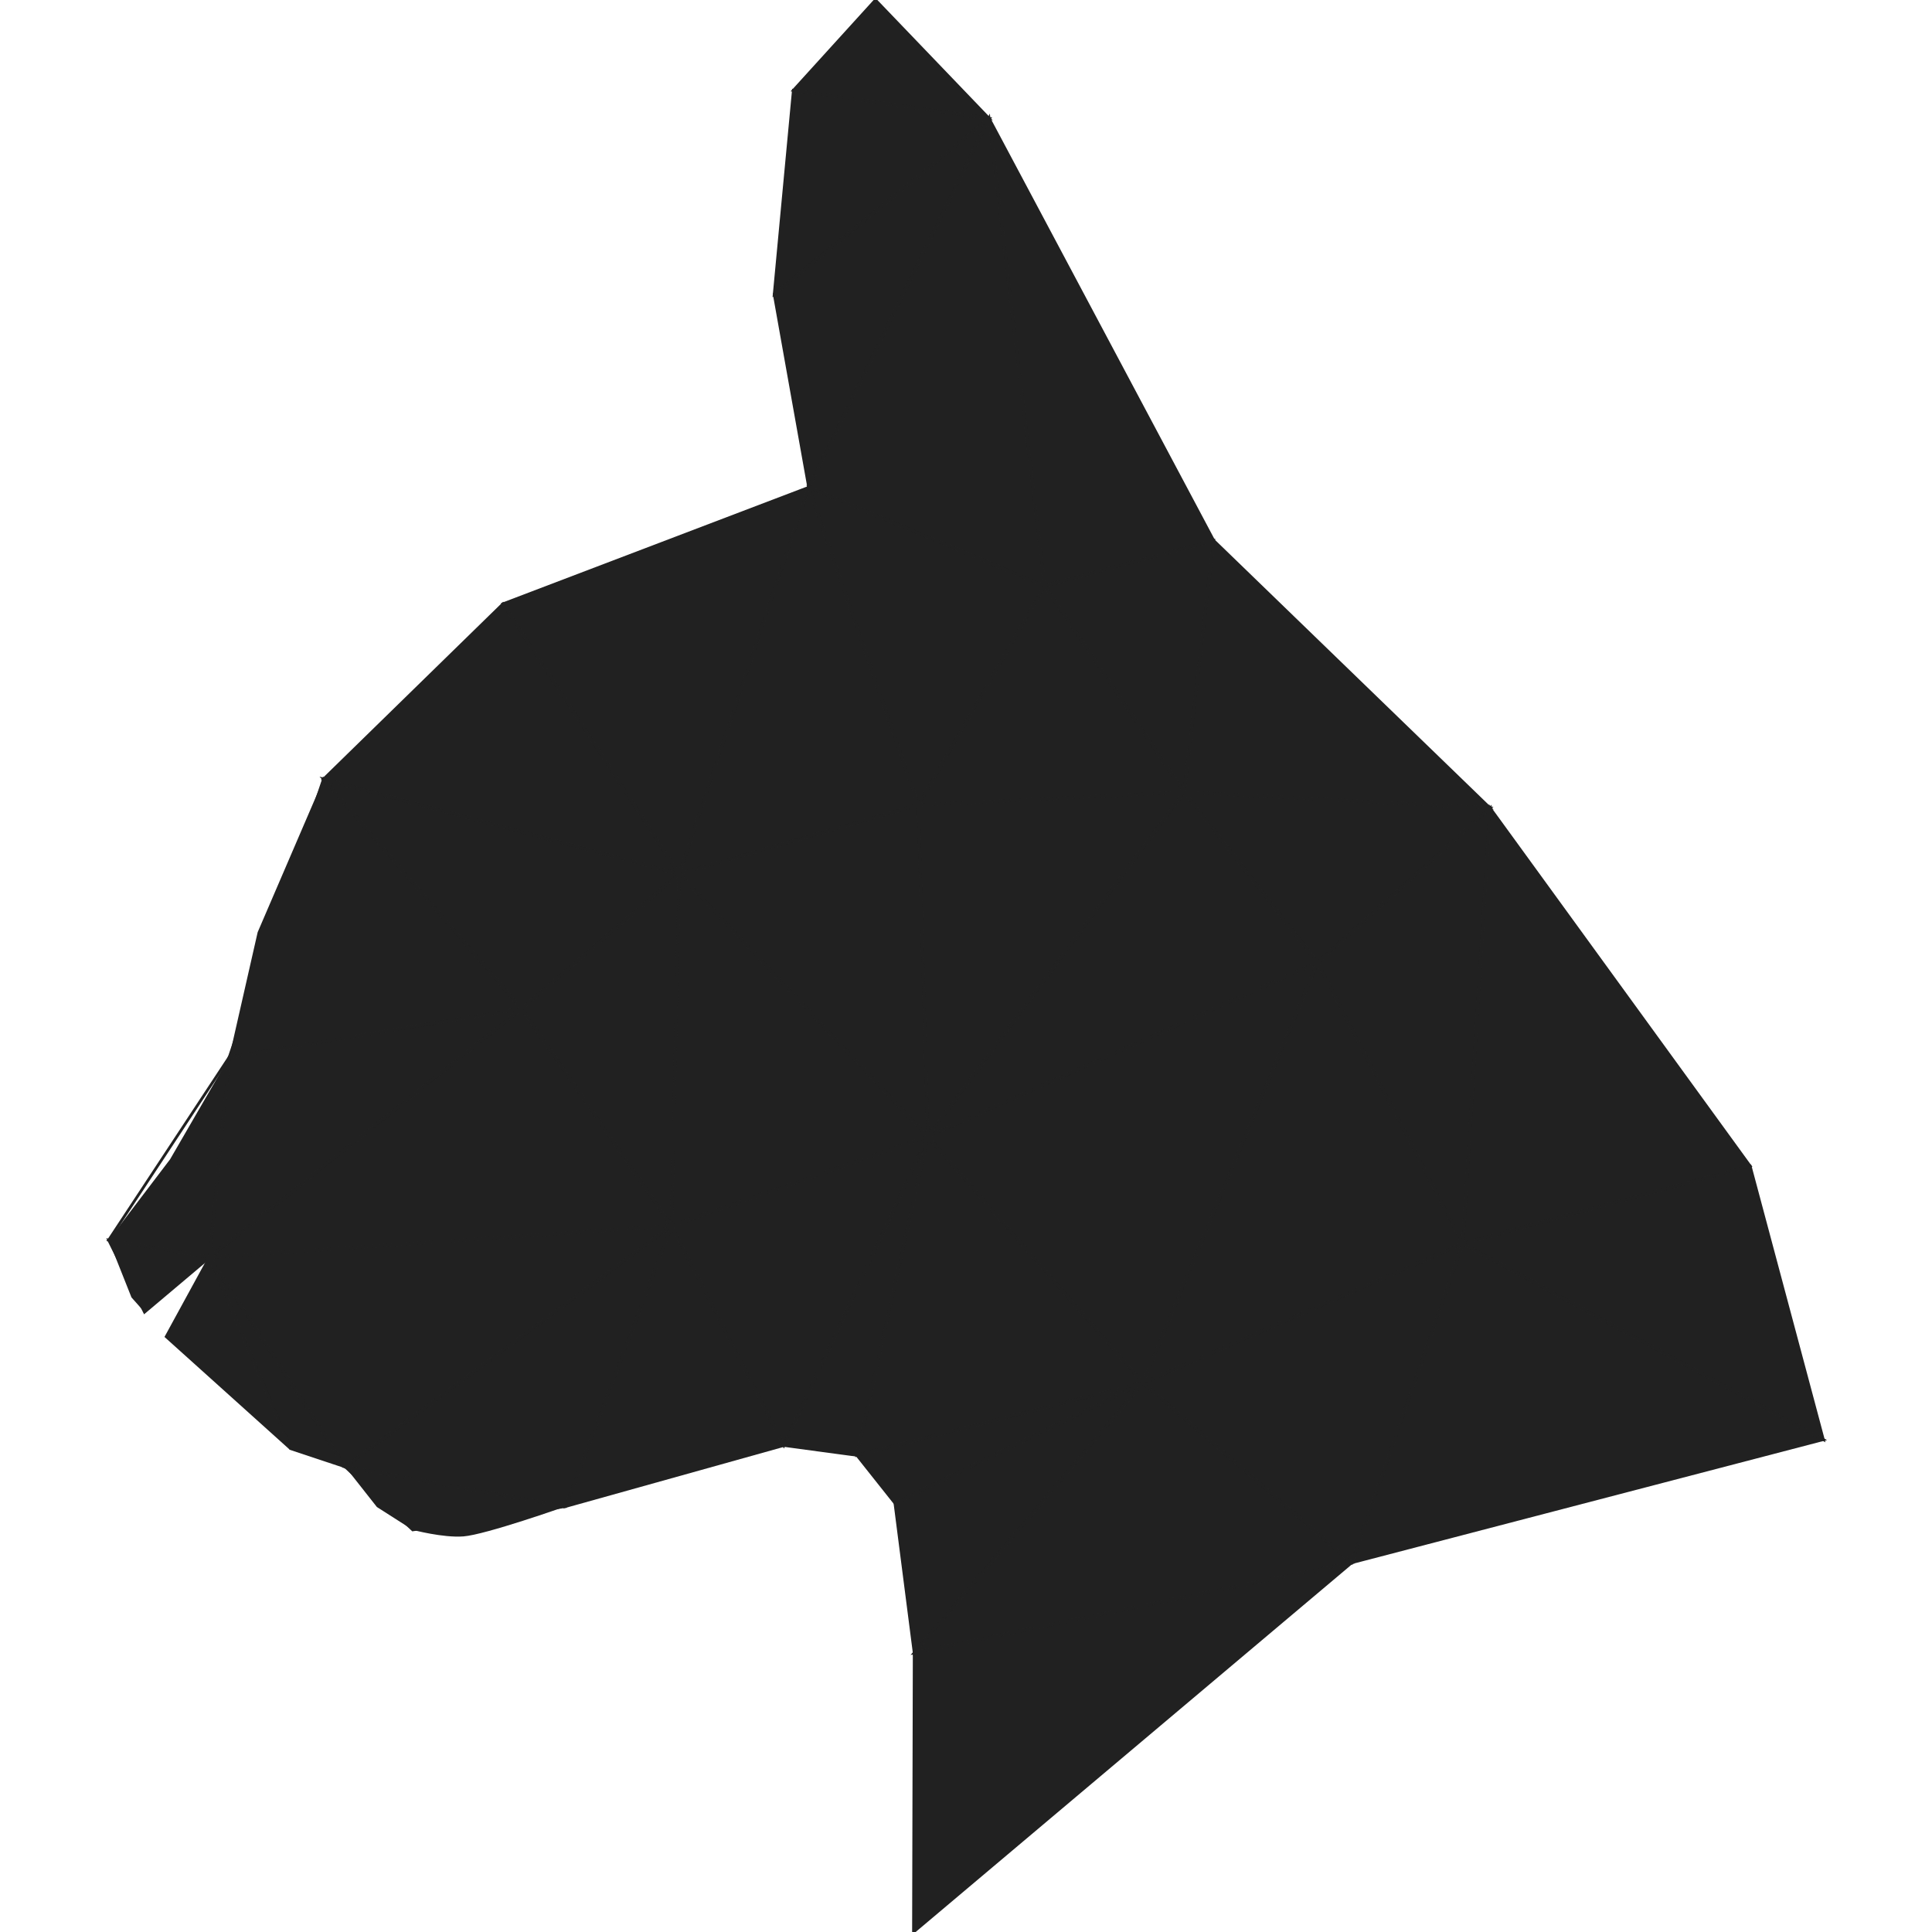
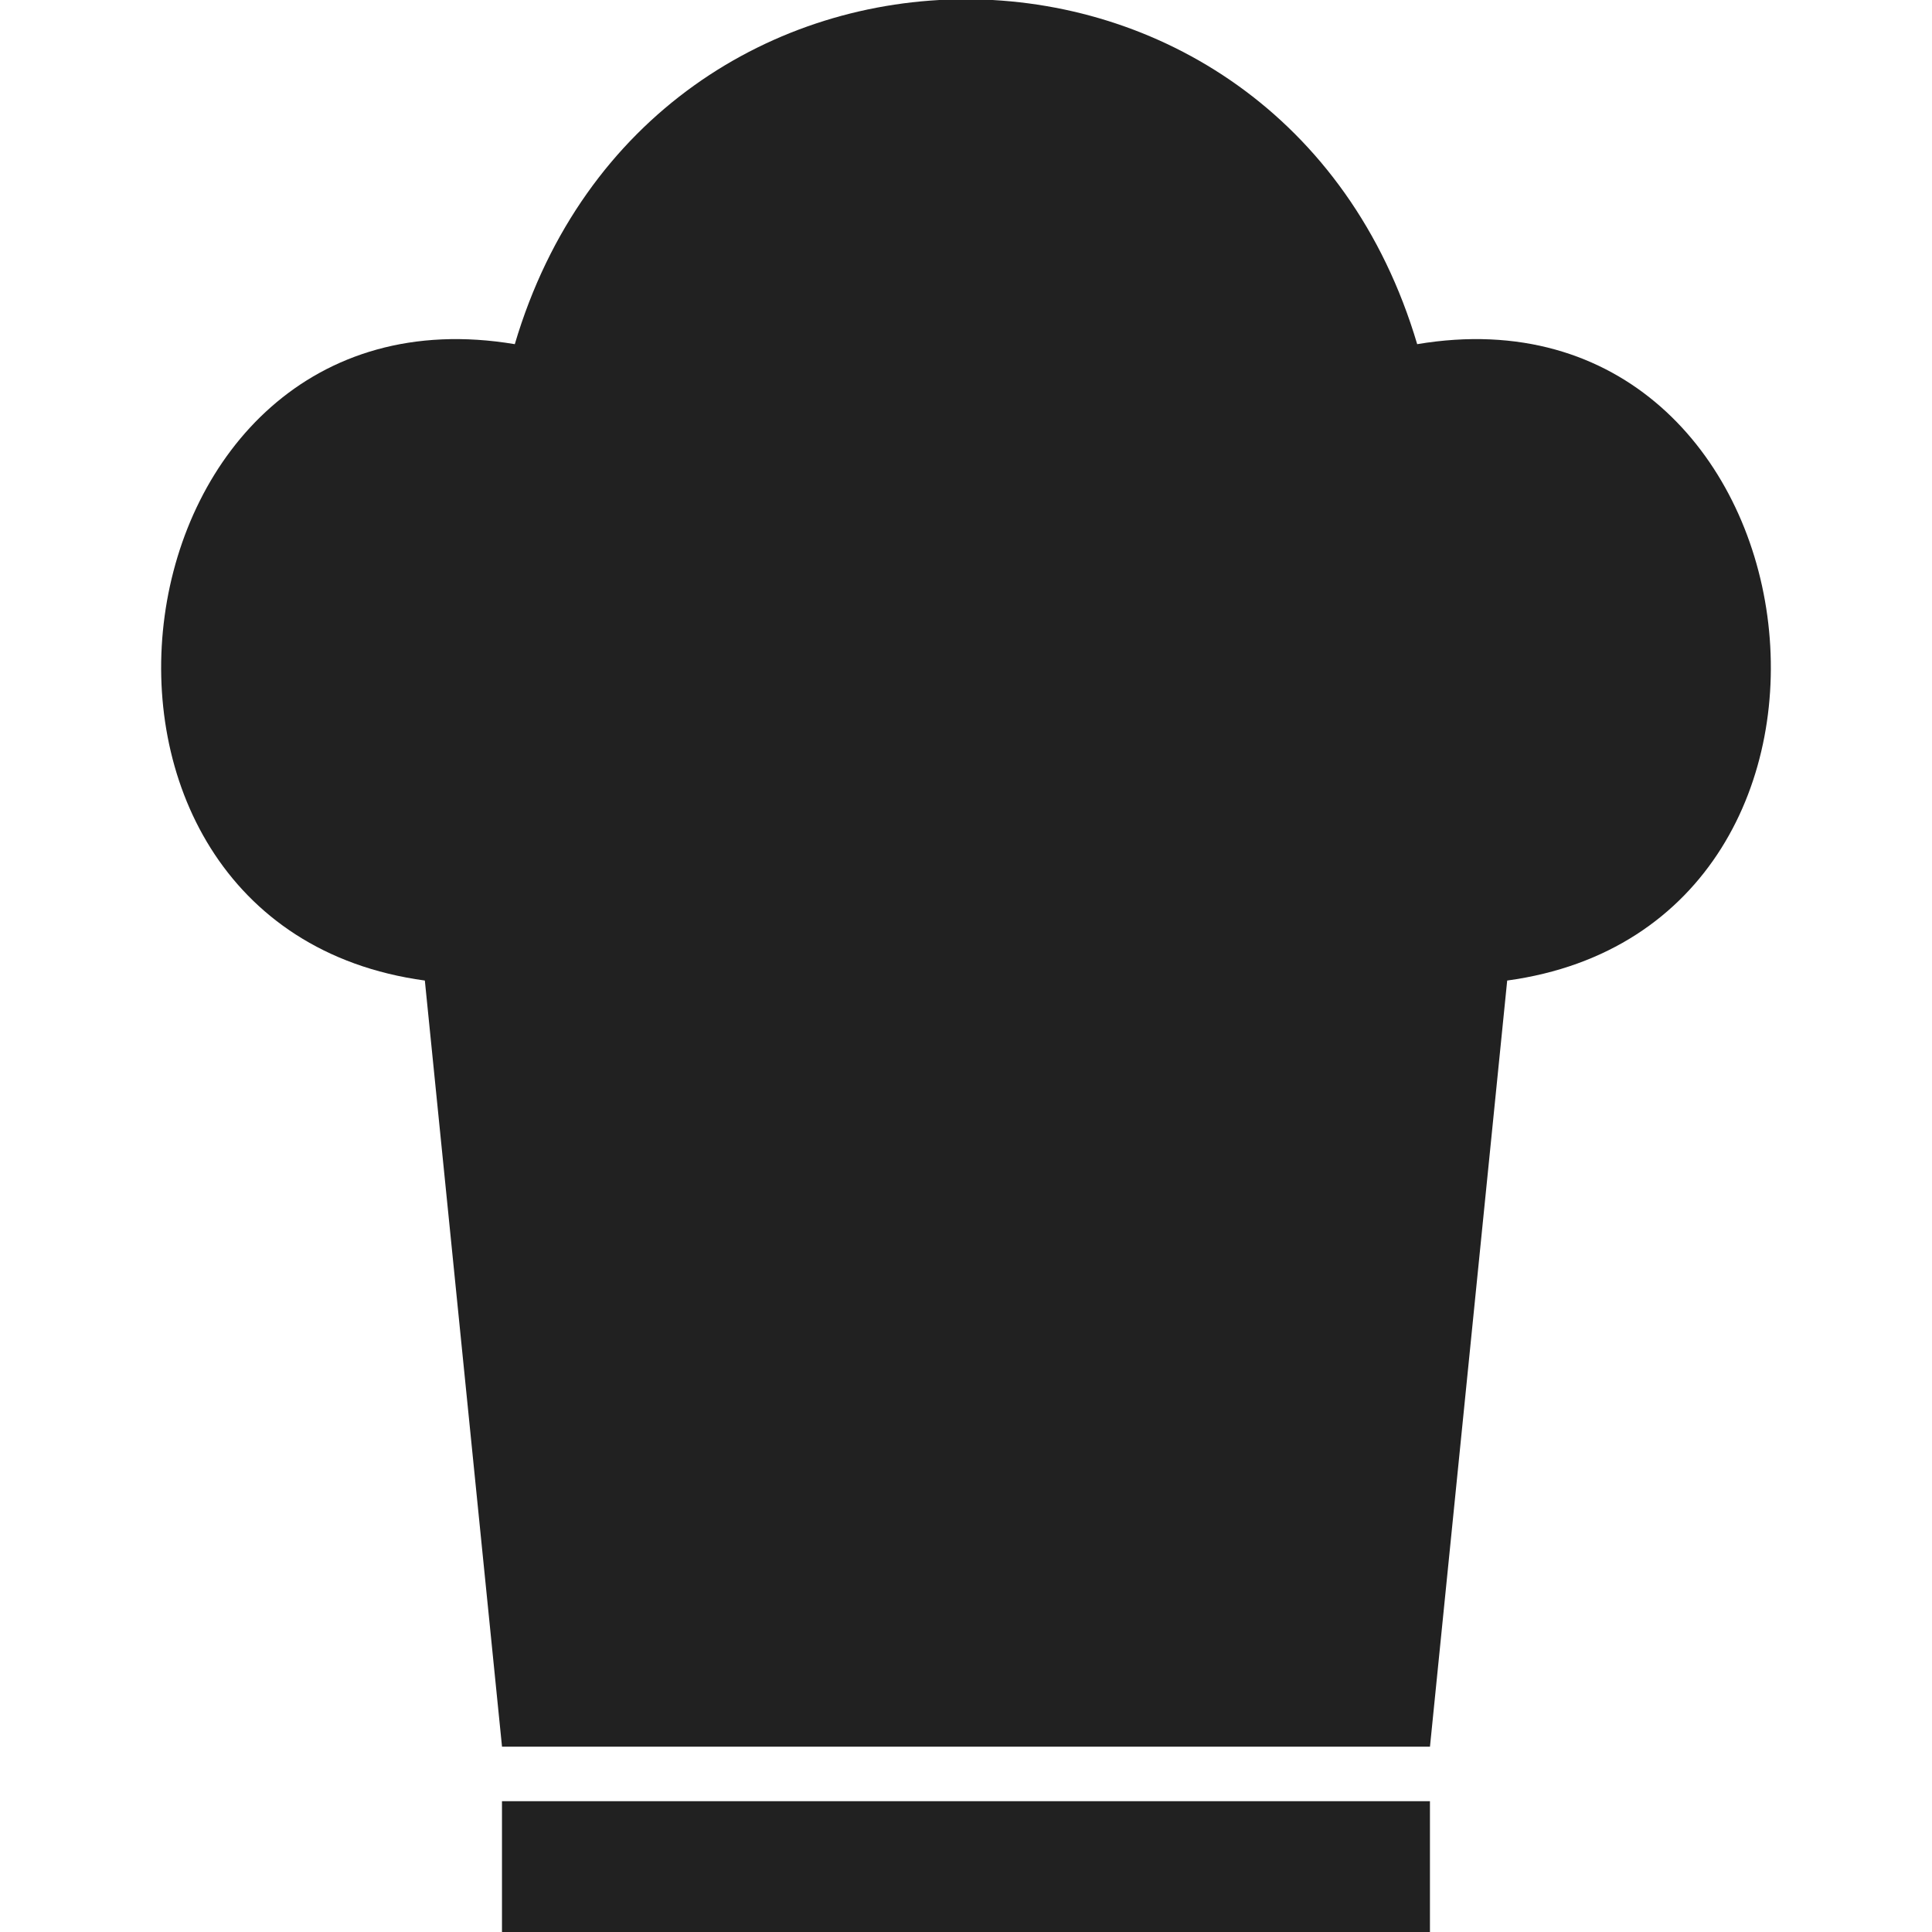
- <svg xmlns="http://www.w3.org/2000/svg" version="1.1" width="700" height="700">
-   <svg viewBox="0 0 700 700">
-     <defs>
-       <filter filterUnits="objectBoundingBox" id="SvgjsFilter1002" x="0" y="0" height="1" width="1">
-         <feComponentTransfer>
-           <feFuncR type="table" tableValues="1 0" />
-           <feFuncG type="table" tableValues="1 0" />
-           <feFuncB type="table" tableValues="1 0" />
-           <feFuncA type="linear" intercept="0.01" />
-         </feComponentTransfer>
-       </filter>
+ <svg xmlns="http://www.w3.org/2000/svg" version="1.1" width="421pt" height="421pt">
+   <svg width="421pt" height="421pt" version="1.1" viewBox="0 0 421 421" id="SvgjsSvg1045">
+     <defs id="SvgjsDefs1043">
+       <symbol id="SvgjsSymbol1042" overflow="visible">
+         <path d="M 2.219,-0.125 C 2.102,-0.07 1.984,-0.031 1.859,0 1.734,0.031 1.602,0.047 1.469,0.047 c -0.398,0 -0.715,-0.109 -0.953,-0.328 -0.23,-0.227 -0.344,-0.535 -0.344,-0.922 0,-0.383 0.113,-0.688 0.344,-0.906 0.238,-0.227 0.555,-0.344 0.953,-0.344 0.133,0 0.266,0.016 0.391,0.047 0.125,0.023 0.242,0.062 0.359,0.125 v 0.5 C 2.102,-1.852 1.988,-1.906 1.875,-1.938 1.758,-1.977 1.645,-2 1.531,-2 c -0.23,0 -0.406,0.074 -0.531,0.219 -0.125,0.137 -0.188,0.328 -0.188,0.578 0,0.25 0.062,0.449 0.188,0.594 0.125,0.137 0.301,0.203 0.531,0.203 0.113,0 0.227,-0.016 0.344,-0.047 0.113,-0.039 0.227,-0.098 0.344,-0.172 z" id="SvgjsPath1041" />
+       </symbol>
+       <symbol id="SvgjsSymbol1040" overflow="visible">
+         <path d="M 1.625,-1.312 C 1.57,-1.344 1.52,-1.363 1.469,-1.375 1.414,-1.383 1.367,-1.391 1.328,-1.391 c -0.156,0 -0.277,0.055 -0.359,0.156 -0.074,0.094 -0.109,0.23 -0.109,0.406 V -5e-6 H 0.281 v -1.812 h 0.578 v 0.297 c 0.07,-0.113 0.156,-0.195 0.25,-0.25 0.102,-0.062 0.219,-0.094 0.344,-0.094 0.02,0 0.039,0.008 0.062,0.016 H 1.625 Z" id="SvgjsPath1039" />
+       </symbol>
+       <symbol id="SvgjsSymbol1038" overflow="visible">
+         <path d="M 2.094,-0.906 V -0.75 H 0.734 c 0.008,0.137 0.055,0.242 0.141,0.312 0.082,0.062 0.203,0.094 0.359,0.094 0.125,0 0.25,-0.016 0.375,-0.047 0.125,-0.039 0.254,-0.098 0.391,-0.172 v 0.453 C 1.863,-0.055 1.727,-0.02 1.594,-5e-6 1.457,0.031 1.316,0.047 1.172,0.047 c -0.324,0 -0.578,-0.082 -0.766,-0.25 -0.18,-0.164 -0.266,-0.398 -0.266,-0.703 0,-0.289 0.086,-0.52 0.266,-0.688 0.176,-0.176 0.422,-0.266 0.734,-0.266 0.289,0 0.52,0.09 0.688,0.266 0.176,0.168 0.266,0.398 0.266,0.688 z M 1.484,-1.109 c 0,-0.102 -0.031,-0.188 -0.094,-0.25 -0.062,-0.07 -0.148,-0.109 -0.25,-0.109 -0.117,0 -0.211,0.031 -0.281,0.094 -0.062,0.062 -0.105,0.152 -0.125,0.266 z" id="SvgjsPath1037" />
+       </symbol>
+       <symbol id="SvgjsSymbol1036" overflow="visible">
+         <path d="m 1.094,-0.812 c -0.125,0 -0.219,0.023 -0.281,0.062 -0.062,0.043 -0.094,0.102 -0.094,0.172 0,0.074 0.023,0.133 0.078,0.172 0.051,0.043 0.117,0.062 0.203,0.062 0.113,0 0.207,-0.035 0.281,-0.109 0.07,-0.082 0.109,-0.18 0.109,-0.297 v -0.062 z m 0.875,-0.219 V -5e-5 H 1.391 V -0.266 C 1.316,-0.16 1.227,-0.082 1.125,-0.031 1.031,0.019 0.914,0.047 0.781,0.047 c -0.188,0 -0.344,-0.051 -0.469,-0.156 -0.117,-0.113 -0.172,-0.258 -0.172,-0.438 0,-0.207 0.07,-0.359 0.219,-0.453 0.145,-0.102 0.375,-0.156 0.688,-0.156 H 1.391 V -1.203 c 0,-0.094 -0.039,-0.16 -0.109,-0.203 -0.074,-0.039 -0.188,-0.062 -0.344,-0.062 -0.117,0 -0.23,0.016 -0.344,0.047 -0.105,0.023 -0.203,0.055 -0.297,0.094 v -0.438 c 0.125,-0.031 0.25,-0.051 0.375,-0.062 0.125,-0.02 0.25,-0.031 0.375,-0.031 0.332,0 0.566,0.07 0.703,0.203 0.145,0.125 0.219,0.336 0.219,0.625 z" id="SvgjsPath1035" />
+       </symbol>
+       <symbol id="SvgjsSymbol1034" overflow="visible">
+         <path d="m 0.906,-2.328 v 0.516 H 1.5 V -1.391 H 0.906 v 0.766 c 0,0.086 0.016,0.141 0.047,0.172 0.039,0.023 0.109,0.031 0.203,0.031 h 0.297 V 3e-5 h -0.5 c -0.219,0 -0.383,-0.047 -0.484,-0.141 -0.094,-0.094 -0.141,-0.254 -0.141,-0.484 v -0.766 h -0.281 v -0.422 h 0.281 v -0.516 z" id="SvgjsPath1033" />
+       </symbol>
+       <symbol id="SvgjsSymbol1032" overflow="visible">
+         <path d="M 1.516,-1.547 V -2.516 H 2.094 V -5e-5 H 1.516 V -0.266 C 1.43,-0.16 1.344,-0.082 1.25,-0.031 1.156,0.019 1.039,0.047 0.906,0.047 c -0.219,0 -0.402,-0.086 -0.547,-0.266 -0.137,-0.176 -0.203,-0.406 -0.203,-0.688 0,-0.281 0.066,-0.508 0.203,-0.688 0.145,-0.176 0.328,-0.266 0.547,-0.266 0.125,0 0.234,0.027 0.328,0.078 0.102,0.055 0.195,0.133 0.281,0.234 z M 1.125,-0.375 c 0.125,0 0.219,-0.039 0.281,-0.125 0.07,-0.094 0.109,-0.227 0.109,-0.406 0,-0.164 -0.039,-0.297 -0.109,-0.391 -0.062,-0.094 -0.156,-0.141 -0.281,-0.141 -0.125,0 -0.219,0.047 -0.281,0.141 -0.062,0.094 -0.094,0.227 -0.094,0.391 0,0.18 0.031,0.312 0.094,0.406 0.062,0.086 0.156,0.125 0.281,0.125 z" id="SvgjsPath1031" />
+       </symbol>
+       <symbol id="SvgjsSymbol1030" overflow="visible">
+         <path d="m 1.25,-0.375 c 0.113,0 0.203,-0.039 0.266,-0.125 C 1.586,-0.594 1.625,-0.727 1.625,-0.906 1.625,-1.07 1.586,-1.203 1.516,-1.297 1.453,-1.391 1.363,-1.437 1.25,-1.437 c -0.125,0 -0.227,0.047 -0.297,0.141 -0.062,0.094 -0.094,0.227 -0.094,0.391 0,0.18 0.031,0.312 0.094,0.406 C 1.023,-0.414 1.125,-0.375 1.25,-0.375 Z M 0.859,-1.547 c 0.082,-0.102 0.172,-0.18 0.266,-0.234 0.094,-0.051 0.203,-0.078 0.328,-0.078 0.227,0 0.41,0.09 0.547,0.266 0.145,0.18 0.219,0.406 0.219,0.688 0,0.281 -0.074,0.512 -0.219,0.688 -0.137,0.18 -0.32,0.266 -0.547,0.266 -0.125,0 -0.234,-0.027 -0.328,-0.078 C 1.031,-0.082 0.941,-0.16 0.859,-0.266 V -5e-5 H 0.281 v -2.516 h 0.578 z" id="SvgjsPath1029" />
+       </symbol>
+       <symbol id="SvgjsSymbol1028" overflow="visible">
+         <path d="m 0.047,-1.812 h 0.578 l 0.484,1.234 0.406,-1.234 h 0.578 l -0.75,1.984 c -0.086,0.195 -0.18,0.336 -0.281,0.422 -0.094,0.082 -0.227,0.125 -0.391,0.125 H 0.328 V 0.328 h 0.188 c 0.094,0 0.16,-0.016 0.203,-0.047 0.051,-0.031 0.086,-0.086 0.109,-0.156 l 0.016,-0.062 z" id="SvgjsPath1027" />
+       </symbol>
+       <symbol id="SvgjsSymbol1026" overflow="visible">
+         <path d="m 1.984,-2.344 v 0.516 c -0.137,-0.062 -0.266,-0.102 -0.391,-0.125 -0.125,-0.031 -0.246,-0.047 -0.359,-0.047 -0.148,0 -0.258,0.023 -0.328,0.062 -0.074,0.031 -0.109,0.094 -0.109,0.188 0,0.062 0.023,0.117 0.078,0.156 0.051,0.031 0.141,0.059 0.266,0.078 l 0.266,0.062 c 0.258,0.055 0.445,0.137 0.562,0.25 0.113,0.105 0.172,0.258 0.172,0.453 0,0.273 -0.078,0.477 -0.234,0.609 -0.156,0.125 -0.398,0.188 -0.719,0.188 -0.156,0 -0.312,-0.016 -0.469,-0.047 -0.156,-0.031 -0.309,-0.07 -0.453,-0.125 v -0.531 c 0.145,0.086 0.289,0.148 0.438,0.188 0.145,0.043 0.285,0.062 0.422,0.062 0.133,0 0.238,-0.02 0.312,-0.062 0.07,-0.051 0.109,-0.117 0.109,-0.203 0,-0.07 -0.027,-0.129 -0.078,-0.172 C 1.414,-0.883 1.316,-0.922 1.172,-0.953 L 0.938,-1 C 0.695,-1.051 0.52,-1.133 0.406,-1.25 0.289,-1.363 0.234,-1.516 0.234,-1.703 c 0,-0.25 0.078,-0.438 0.234,-0.562 0.156,-0.125 0.379,-0.188 0.672,-0.188 0.133,0 0.27,0.012 0.406,0.031 0.145,0.012 0.289,0.039 0.438,0.078 z" id="SvgjsPath1025" />
+       </symbol>
+       <symbol id="SvgjsSymbol1024" overflow="visible">
+         <path d="m 0.266,-0.703 v -1.109 h 0.578 v 0.188 0.375 0.281 0.328 c 0.008,0.062 0.023,0.105 0.047,0.125 0.02,0.043 0.047,0.074 0.078,0.094 0.039,0.023 0.086,0.031 0.141,0.031 0.125,0 0.219,-0.047 0.281,-0.141 0.07,-0.094 0.109,-0.223 0.109,-0.391 V -1.813 H 2.078 V -1e-5 H 1.5 V -0.266 C 1.414,-0.16 1.32,-0.082 1.219,-0.031 1.125,0.02 1.02,0.047 0.906,0.047 c -0.211,0 -0.371,-0.062 -0.484,-0.188 -0.105,-0.133 -0.156,-0.32 -0.156,-0.562 z" id="SvgjsPath1023" />
+       </symbol>
+       <symbol id="SvgjsSymbol1022" overflow="visible">
+         <path d="m 1.688,-1.75 v 0.438 C 1.562,-1.363 1.441,-1.398 1.328,-1.422 1.211,-1.453 1.102,-1.469 1,-1.469 c -0.105,0 -0.184,0.016 -0.234,0.047 -0.055,0.023 -0.078,0.062 -0.078,0.125 0,0.043 0.016,0.078 0.047,0.109 0.039,0.023 0.113,0.039 0.219,0.047 L 1.062,-1.125 c 0.289,0.043 0.488,0.105 0.594,0.188 0.102,0.086 0.156,0.219 0.156,0.406 0,0.188 -0.074,0.336 -0.219,0.438 C 1.457,0 1.25,0.047 0.969,0.047 c -0.125,0 -0.25,-0.012 -0.375,-0.031 -0.125,-0.02 -0.258,-0.047 -0.391,-0.078 v -0.438 c 0.113,0.055 0.227,0.094 0.344,0.125 0.125,0.023 0.25,0.031 0.375,0.031 0.113,0 0.195,-0.016 0.25,-0.047 0.062,-0.031 0.094,-0.078 0.094,-0.141 0,-0.051 -0.023,-0.086 -0.062,-0.109 C 1.16,-0.66 1.082,-0.68 0.969,-0.703 L 0.875,-0.719 c -0.262,-0.031 -0.445,-0.086 -0.547,-0.172 -0.105,-0.082 -0.156,-0.219 -0.156,-0.406 0,-0.188 0.062,-0.328 0.188,-0.422 0.133,-0.094 0.336,-0.141 0.609,-0.141 0.113,0 0.227,0.012 0.344,0.031 0.113,0.012 0.238,0.039 0.375,0.078 z" id="SvgjsPath1021" />
+       </symbol>
+       <symbol id="SvgjsSymbol1020" overflow="visible">
+         <path d="M 2.094,-1.109 V 0 H 1.516 v -0.844 c 0,-0.156 -0.008,-0.258 -0.016,-0.312 0,-0.062 -0.012,-0.109 -0.031,-0.141 -0.023,-0.039 -0.055,-0.07 -0.094,-0.094 -0.043,-0.02 -0.086,-0.031 -0.125,-0.031 -0.125,0 -0.227,0.047 -0.297,0.141 -0.062,0.094 -0.094,0.227 -0.094,0.391 V -1e-5 h -0.578 v -1.812 h 0.578 v 0.266 c 0.082,-0.102 0.172,-0.18 0.266,-0.234 0.102,-0.051 0.211,-0.078 0.328,-0.078 0.219,0 0.379,0.07 0.484,0.203 0.102,0.125 0.156,0.309 0.156,0.547 z" id="SvgjsPath1019" />
+       </symbol>
+       <symbol id="SvgjsSymbol1018" overflow="visible">
+         <path d="m 1.141,-1.438 c -0.125,0 -0.227,0.047 -0.297,0.141 -0.062,0.086 -0.094,0.215 -0.094,0.391 0,0.18 0.031,0.312 0.094,0.406 0.07,0.094 0.172,0.141 0.297,0.141 0.125,0 0.219,-0.047 0.281,-0.141 0.07,-0.094 0.109,-0.227 0.109,-0.406 0,-0.176 -0.039,-0.305 -0.109,-0.391 C 1.359,-1.391 1.266,-1.438 1.141,-1.438 Z m 0,-0.422 c 0.312,0 0.555,0.09 0.734,0.266 0.176,0.168 0.266,0.398 0.266,0.688 0,0.305 -0.09,0.539 -0.266,0.703 -0.18,0.168 -0.422,0.25 -0.734,0.25 -0.312,0 -0.559,-0.082 -0.734,-0.25 C 0.227,-0.367 0.141,-0.602 0.141,-0.906 c 0,-0.289 0.086,-0.52 0.266,-0.688 C 0.582,-1.77 0.828,-1.859 1.141,-1.859 Z" id="SvgjsPath1017" />
+       </symbol>
+       <symbol id="SvgjsSymbol1016" overflow="visible">
+         <path d="m 0.047,-1.812 h 0.578 l 0.453,1.25 0.453,-1.25 h 0.578 L 1.391,0 h -0.625 z" id="SvgjsPath1015" />
+       </symbol>
+       <symbol id="SvgjsSymbol1014" overflow="visible">
+         <path d="m 1.469,-2.516 v 0.375 H 1.156 c -0.086,0 -0.141,0.016 -0.172,0.047 -0.031,0.031 -0.047,0.086 -0.047,0.156 v 0.125 h 0.484 v 0.422 H 0.938 V 5e-6 h -0.594 v -1.391 h -0.281 v -0.422 h 0.281 v -0.125 c 0,-0.195 0.055,-0.344 0.172,-0.438 0.113,-0.094 0.285,-0.141 0.516,-0.141 z" id="SvgjsPath1013" />
+       </symbol>
+       <symbol id="SvgjsSymbol1012" overflow="visible">
+         <path d="m 1.953,-1.516 c 0.07,-0.102 0.16,-0.188 0.266,-0.25 0.102,-0.062 0.211,-0.094 0.328,-0.094 0.207,0 0.363,0.07 0.469,0.203 0.113,0.125 0.172,0.309 0.172,0.547 V 5e-5 H 2.609 v -0.938 -0.047 -0.062 c 0,-0.133 -0.023,-0.227 -0.062,-0.281 -0.031,-0.062 -0.09,-0.094 -0.172,-0.094 -0.117,0 -0.203,0.047 -0.266,0.141 -0.055,0.094 -0.086,0.227 -0.094,0.391 V 3.5e-5 H 1.437 v -0.938 c 0,-0.207 -0.016,-0.336 -0.047,-0.391 -0.031,-0.062 -0.094,-0.094 -0.188,-0.094 -0.117,0 -0.203,0.047 -0.266,0.141 -0.055,0.094 -0.078,0.227 -0.078,0.391 V 2.5e-5 H 0.281 v -1.812 h 0.578 v 0.266 c 0.07,-0.102 0.148,-0.18 0.234,-0.234 0.094,-0.051 0.195,-0.078 0.312,-0.078 0.125,0 0.234,0.031 0.328,0.094 0.094,0.062 0.164,0.148 0.219,0.25 z" id="SvgjsPath1011" />
+       </symbol>
+       <symbol id="SvgjsSymbol1010" overflow="visible">
+         <path d="M 2.094,-1.109 V 0 H 1.516 v -0.844 c 0,-0.156 -0.008,-0.258 -0.016,-0.312 0,-0.062 -0.012,-0.109 -0.031,-0.141 -0.023,-0.039 -0.055,-0.07 -0.094,-0.094 -0.043,-0.02 -0.086,-0.031 -0.125,-0.031 -0.125,0 -0.227,0.047 -0.297,0.141 -0.062,0.094 -0.094,0.227 -0.094,0.391 V -1e-5 h -0.578 v -2.516 h 0.578 v 0.969 c 0.082,-0.102 0.172,-0.18 0.266,-0.234 0.102,-0.051 0.211,-0.078 0.328,-0.078 0.219,0 0.379,0.07 0.484,0.203 0.102,0.125 0.156,0.309 0.156,0.547 z" id="SvgjsPath1009" />
+       </symbol>
+       <symbol id="SvgjsSymbol1008" overflow="visible">
+         <path d="M 0.297,-2.422 H 1 l 0.875,1.656 V -2.422 H 2.469 V 0 H 1.766 l -0.875,-1.656 V 0 H 0.297 Z" id="SvgjsPath1007" />
+       </symbol>
+       <symbol id="SvgjsSymbol1006" overflow="visible">
+         <path d="m 0.297,-2.422 h 1.047 c 0.301,0 0.535,0.074 0.703,0.219 0.164,0.137 0.25,0.328 0.25,0.578 0,0.25 -0.086,0.445 -0.25,0.578 -0.168,0.137 -0.402,0.203 -0.703,0.203 H 0.922 V -4e-5 h -0.625 z m 0.625,0.453 v 0.672 h 0.344 c 0.125,0 0.219,-0.023 0.281,-0.078 0.07,-0.062 0.109,-0.145 0.109,-0.25 0,-0.102 -0.039,-0.188 -0.109,-0.25 -0.062,-0.062 -0.156,-0.094 -0.281,-0.094 z" id="SvgjsPath1005" />
+       </symbol>
+       <symbol id="SvgjsSymbol1004" overflow="visible">
+         <path d="m 0.281,-1.812 h 0.578 v 1.781 c 0,0.238 -0.059,0.422 -0.172,0.547 C 0.57,0.648 0.398,0.719 0.172,0.719 H -0.109 V 0.328 h 0.094 c 0.113,0 0.191,-0.027 0.234,-0.078 0.039,-0.043 0.062,-0.137 0.062,-0.281 z m 0,-0.703 h 0.578 v 0.469 H 0.281 Z" id="SvgjsPath1003" />
+       </symbol>
+       <symbol id="SvgjsSymbol1002" overflow="visible">
+         <path d="m 1.734,-1.75 v 0.469 C 1.66,-1.332 1.582,-1.367 1.5,-1.391 1.426,-1.422 1.348,-1.438 1.266,-1.438 c -0.168,0 -0.297,0.047 -0.391,0.141 -0.086,0.094 -0.125,0.227 -0.125,0.391 0,0.168 0.039,0.305 0.125,0.406 0.094,0.094 0.223,0.141 0.391,0.141 0.082,0 0.164,-0.016 0.25,-0.047 0.082,-0.031 0.156,-0.07 0.219,-0.125 v 0.484 C 1.648,-0.016 1.563,0.004 1.469,0.016 1.375,0.035 1.281,0.047 1.188,0.047 0.863,0.047 0.609,-0.035 0.422,-0.203 0.234,-0.367 0.141,-0.602 0.141,-0.906 c 0,-0.301 0.094,-0.535 0.281,-0.703 0.188,-0.164 0.441,-0.25 0.766,-0.25 0.094,0 0.188,0.012 0.281,0.031 0.094,0.012 0.18,0.039 0.266,0.078 z" id="SvgjsPath1001" />
+       </symbol>
    </defs>
-     <g id="SvgjsG1001" style="fill: #212121; stroke: none">
-       <path d="M 489.769,566.184 660.619,521.587 634.111,422.488 539.868,292.758 439.725,195.83 358.34,42.885 317.196,0 l -29.738,32.725 -6.94,73.858 12.498,70.001 -110.771,42.2 -65.025,63.507 -23.866,55.475 -10.29,45.256 -21.435,37.01 -22.249,29.271 8.251,20.765 4.732,5.341 23.555,-19.852 -15.696,28.733 45.098,40.583 19.749,6.564 11.487,14.582 12.988,8.289 c 0,0 11.035,2.937 18.377,2.36 8.077,-0.625 37.01,-10.856 37.01,-10.856 l 79.079,-22.103 26.471,3.562 13.776,17.355 6.978,54.229 L 330.979,700 Z" />
-     </g>
-     <g id="SvgjsG1000" style="fill: none; stroke: #212121" filter="url(#invert)" transform="translate(3.7e-4,3.3e-4)">
-       <path d="M 287.458,32.725 358.34,42.885 317.196,-4.84255e-5 Z" />
-       <path d="M 280.518,106.583 358.34,42.885 287.458,32.725 Z" />
-       <path d="M 378.492,212.252 439.725,195.83 358.34,42.885 Z" />
-       <path d="M 293.016,176.584 358.34,42.885 280.518,106.583 Z" />
-       <path d="M 293.016,176.584 378.492,212.252 358.34,42.885 Z" />
-       <path d="m 378.492,212.252 50.547,74.766 10.686,-91.188 z" />
-       <path d="m 293.016,176.584 39.711,115.08 45.765,-79.412 z" />
-       <path d="M 246.088,316.613 293.016,176.584 182.245,218.783 Z" />
-       <path d="m 429.039,287.018 110.829,5.74 -100.143,-96.928 z" />
-       <path d="m 332.727,291.664 96.312,-4.646 -50.547,-74.766 z" />
-       <path d="m 246.088,316.613 86.639,-24.949 -39.711,-115.08 z" />
-       <path d="m 477.362,348.717 62.506,-55.959 -110.829,-5.74 z" />
-       <path d="m 117.22,282.291 128.868,34.322 -63.843,-97.83 z" />
-       <path d="m 117.22,282.291 71.756,83.149 57.112,-48.827 z" />
-       <path d="M 83.065,383.021 188.976,365.44 117.22,282.291 Z" />
-       <path d="m 246.088,316.613 90.091,95.183 -3.452,-120.132 z" />
-       <path d="m 336.179,411.796 92.86,-124.778 -96.312,4.646 z" />
-       <path d="M 336.179,411.796 477.362,348.717 429.039,287.018 Z" />
-       <path d="m 243.288,444.13 2.8,-127.517 -57.112,48.827 z" />
-       <path d="m 243.288,444.13 92.891,-32.334 -90.091,-95.183 z" />
-       <path d="m 530,450.574 9.868,-157.816 -62.506,55.959 z" />
-       <path d="m 39.381,449.302 36.537,6.255 7.146,-72.536 z" />
-       <path d="M 530,450.574 634.111,422.488 539.868,292.758 Z" />
-       <path d="M 52.363,475.408 75.918,455.557 39.381,449.302 Z" />
-       <path d="M 75.918,455.557 188.976,365.44 83.065,383.021 Z" />
-       <path d="m 414.102,501.062 63.26,-152.345 -141.183,63.079 z" />
-       <path d="M 414.102,501.062 530,450.574 477.362,348.717 Z" />
-       <path d="M 60.223,484.29 105.321,524.873 75.918,455.557 Z" />
-       <path d="M 284.01,523.709 336.179,411.796 243.288,444.13 Z" />
-       <path d="m 284.01,523.709 26.471,3.562 25.698,-115.475 z" />
-       <path d="M 75.918,455.557 243.288,444.13 188.976,365.44 Z" />
-       <path d="m 125.07,531.437 -49.152,-75.88 29.403,69.316 z" />
-       <path d="M 125.07,531.437 243.288,444.13 75.918,455.557 Z" />
-       <path d="M 310.481,527.271 414.102,501.062 336.179,411.796 Z" />
-       <path d="m 125.07,531.437 79.861,14.375 38.357,-101.682 z" />
-       <path d="M 204.931,545.812 284.01,523.709 243.288,444.13 Z" />
-       <path d="m 324.257,544.627 89.845,-43.565 -103.621,26.209 z" />
-       <path d="m 149.544,554.307 55.387,-8.495 -79.861,-14.375 z" />
-       <path d="m 530,450.574 130.619,71.013 -26.508,-99.099 z" />
-       <path d="M 414.102,501.062 489.769,566.184 530,450.574 Z" />
-       <path d="M 489.769,566.184 660.619,521.587 530,450.574 Z" />
-       <path d="m 331.235,598.856 82.867,-97.794 -89.845,43.565 z" />
-       <path d="M 331.235,598.856 489.769,566.184 414.102,501.062 Z" />
-       <path d="M 330.979,700 489.769,566.184 331.235,598.856 Z" />
-     </g>
+     <path id="SvgjsPath1000" style="stroke-width:1.389;fill:#212121;fill-opacity:1" d="m 210.492,-0.16 c -41.736,0 -83.47,25.052 -98.314,75.157 C 22.982,60.038 4.443,201.659 92.577,213.668 L 109.393,380.613 h 202.211 l 16.828,-166.945 C 416.556,201.658 398.015,60.033 308.818,74.997 293.965,24.892 252.228,-0.16 210.492,-0.16 Z M 109.385,392.501 v 28.659 h 202.213 v -28.659 z" />
  </svg>
  <style>@media (prefers-color-scheme: light) { :root { filter: none; } }
@media (prefers-color-scheme: dark) { :root { filter: invert(100%); } }
</style>
</svg>
